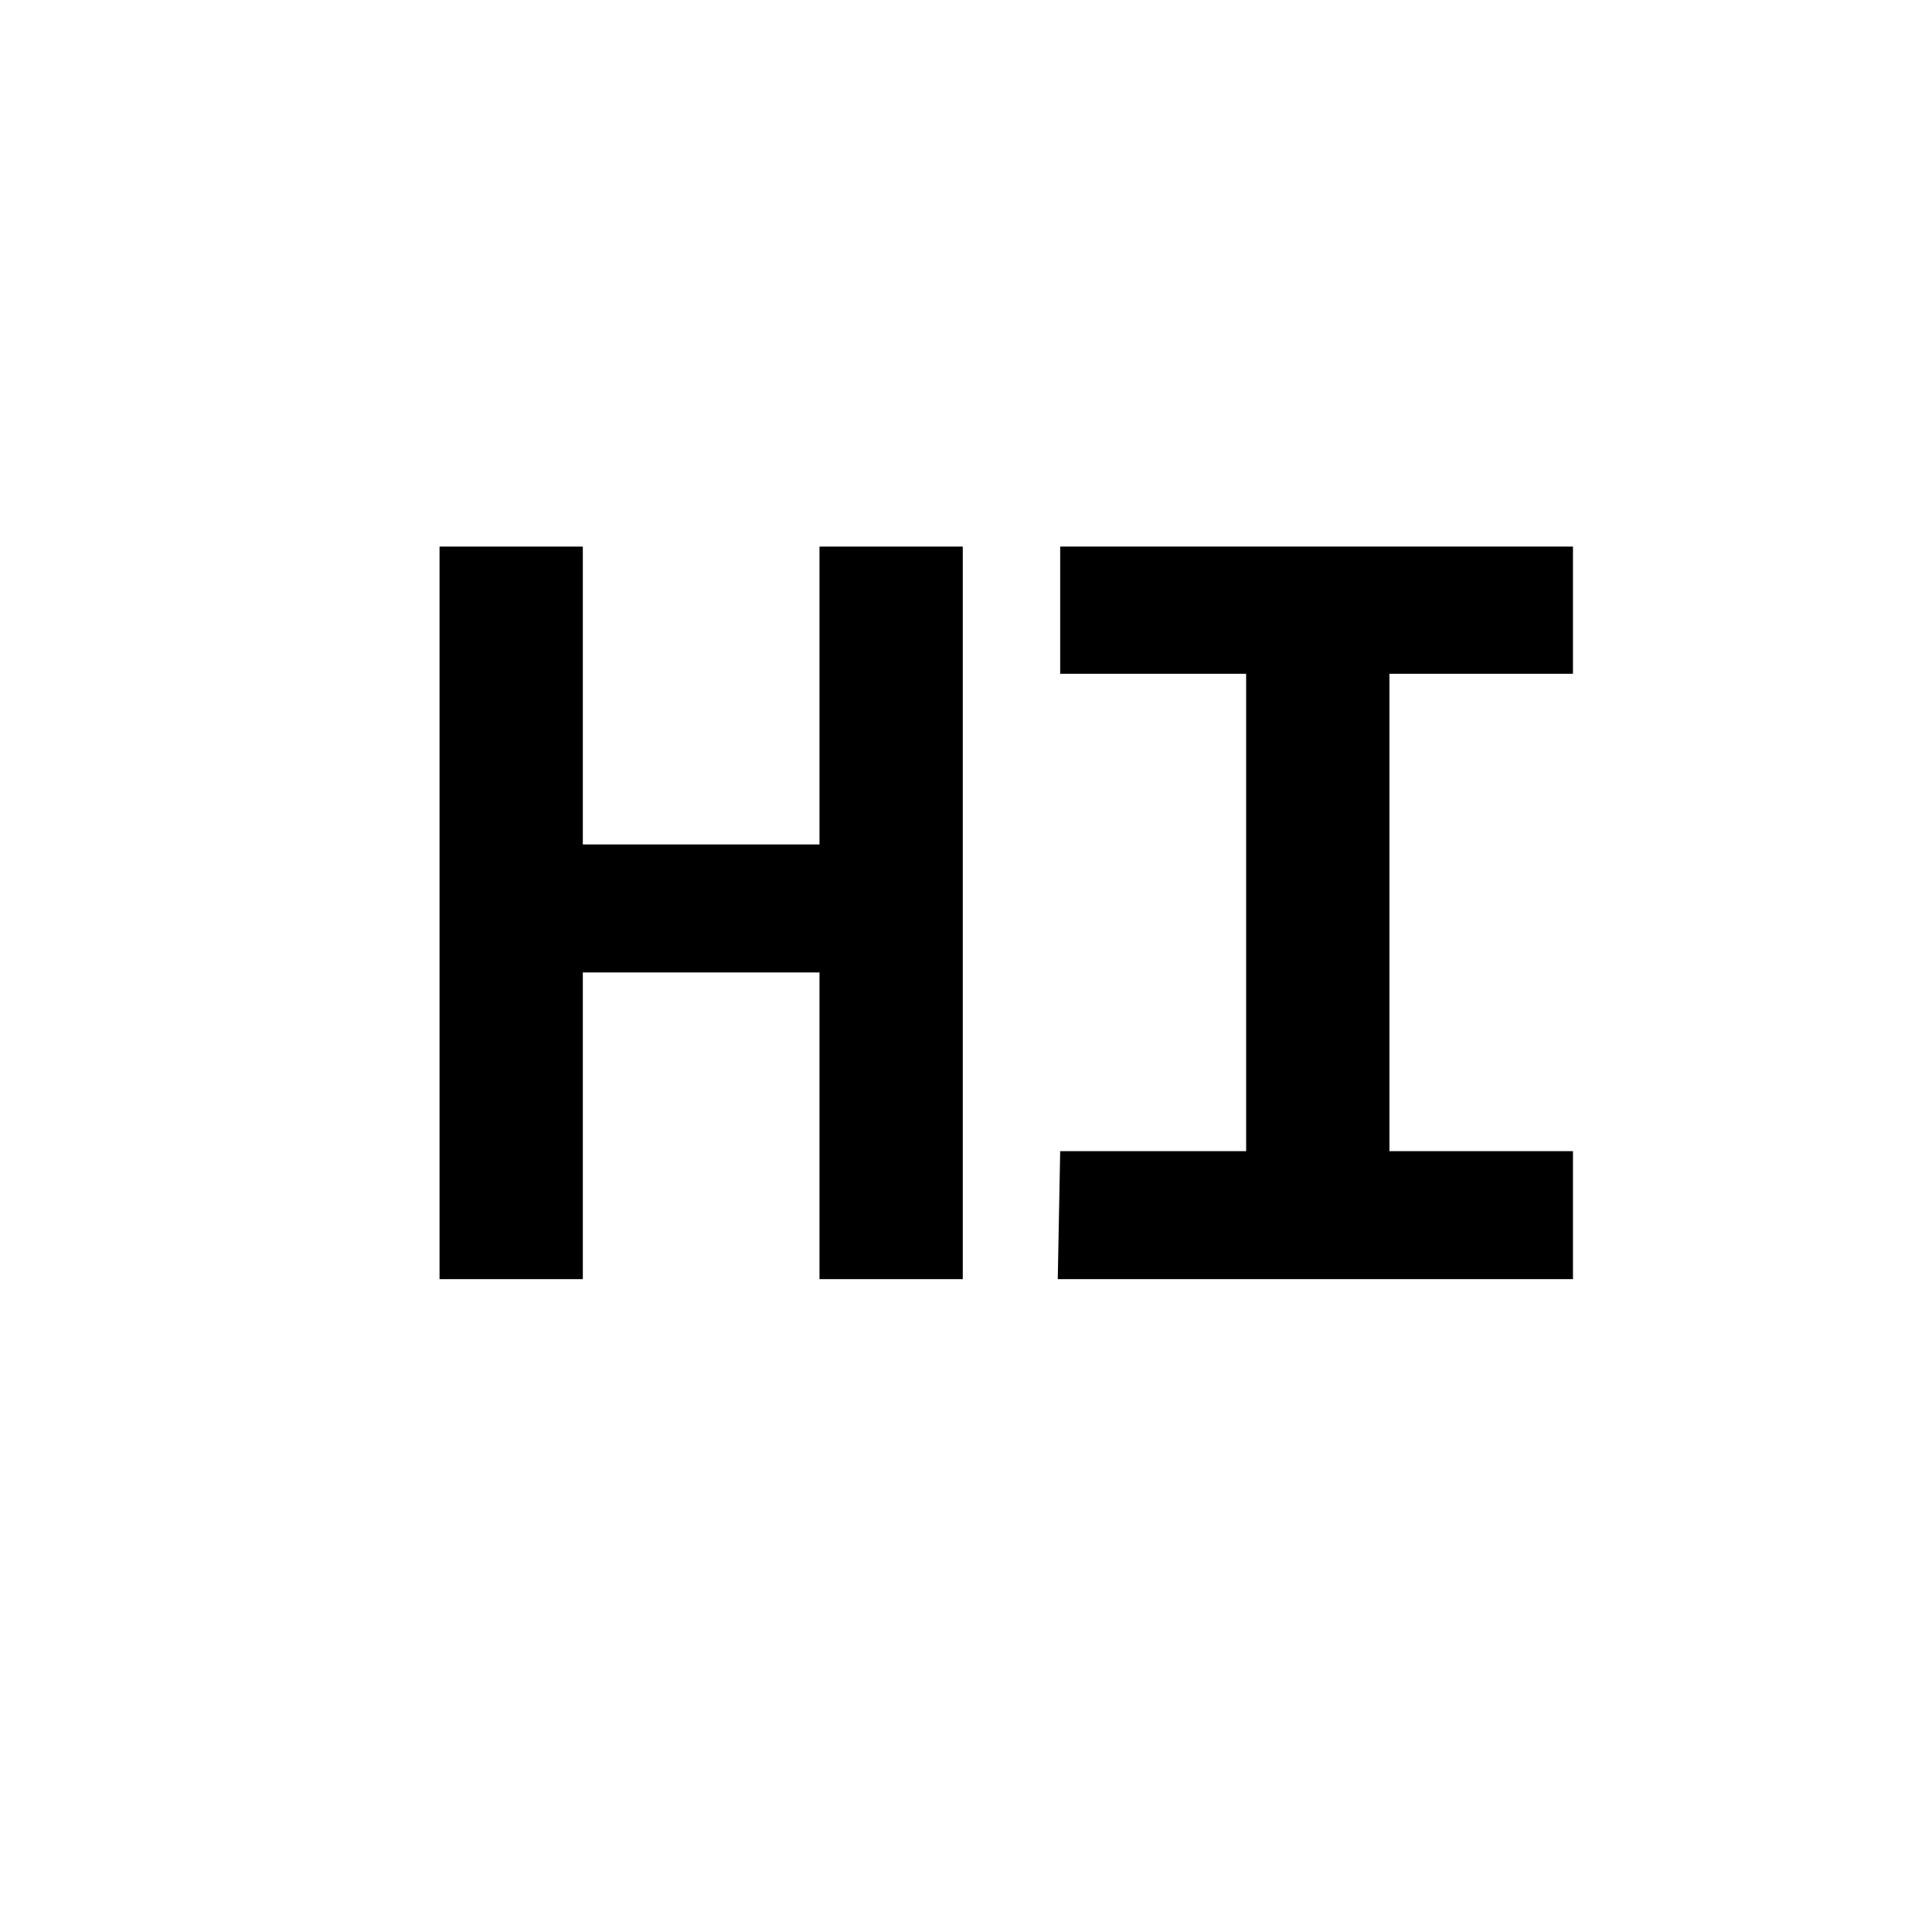
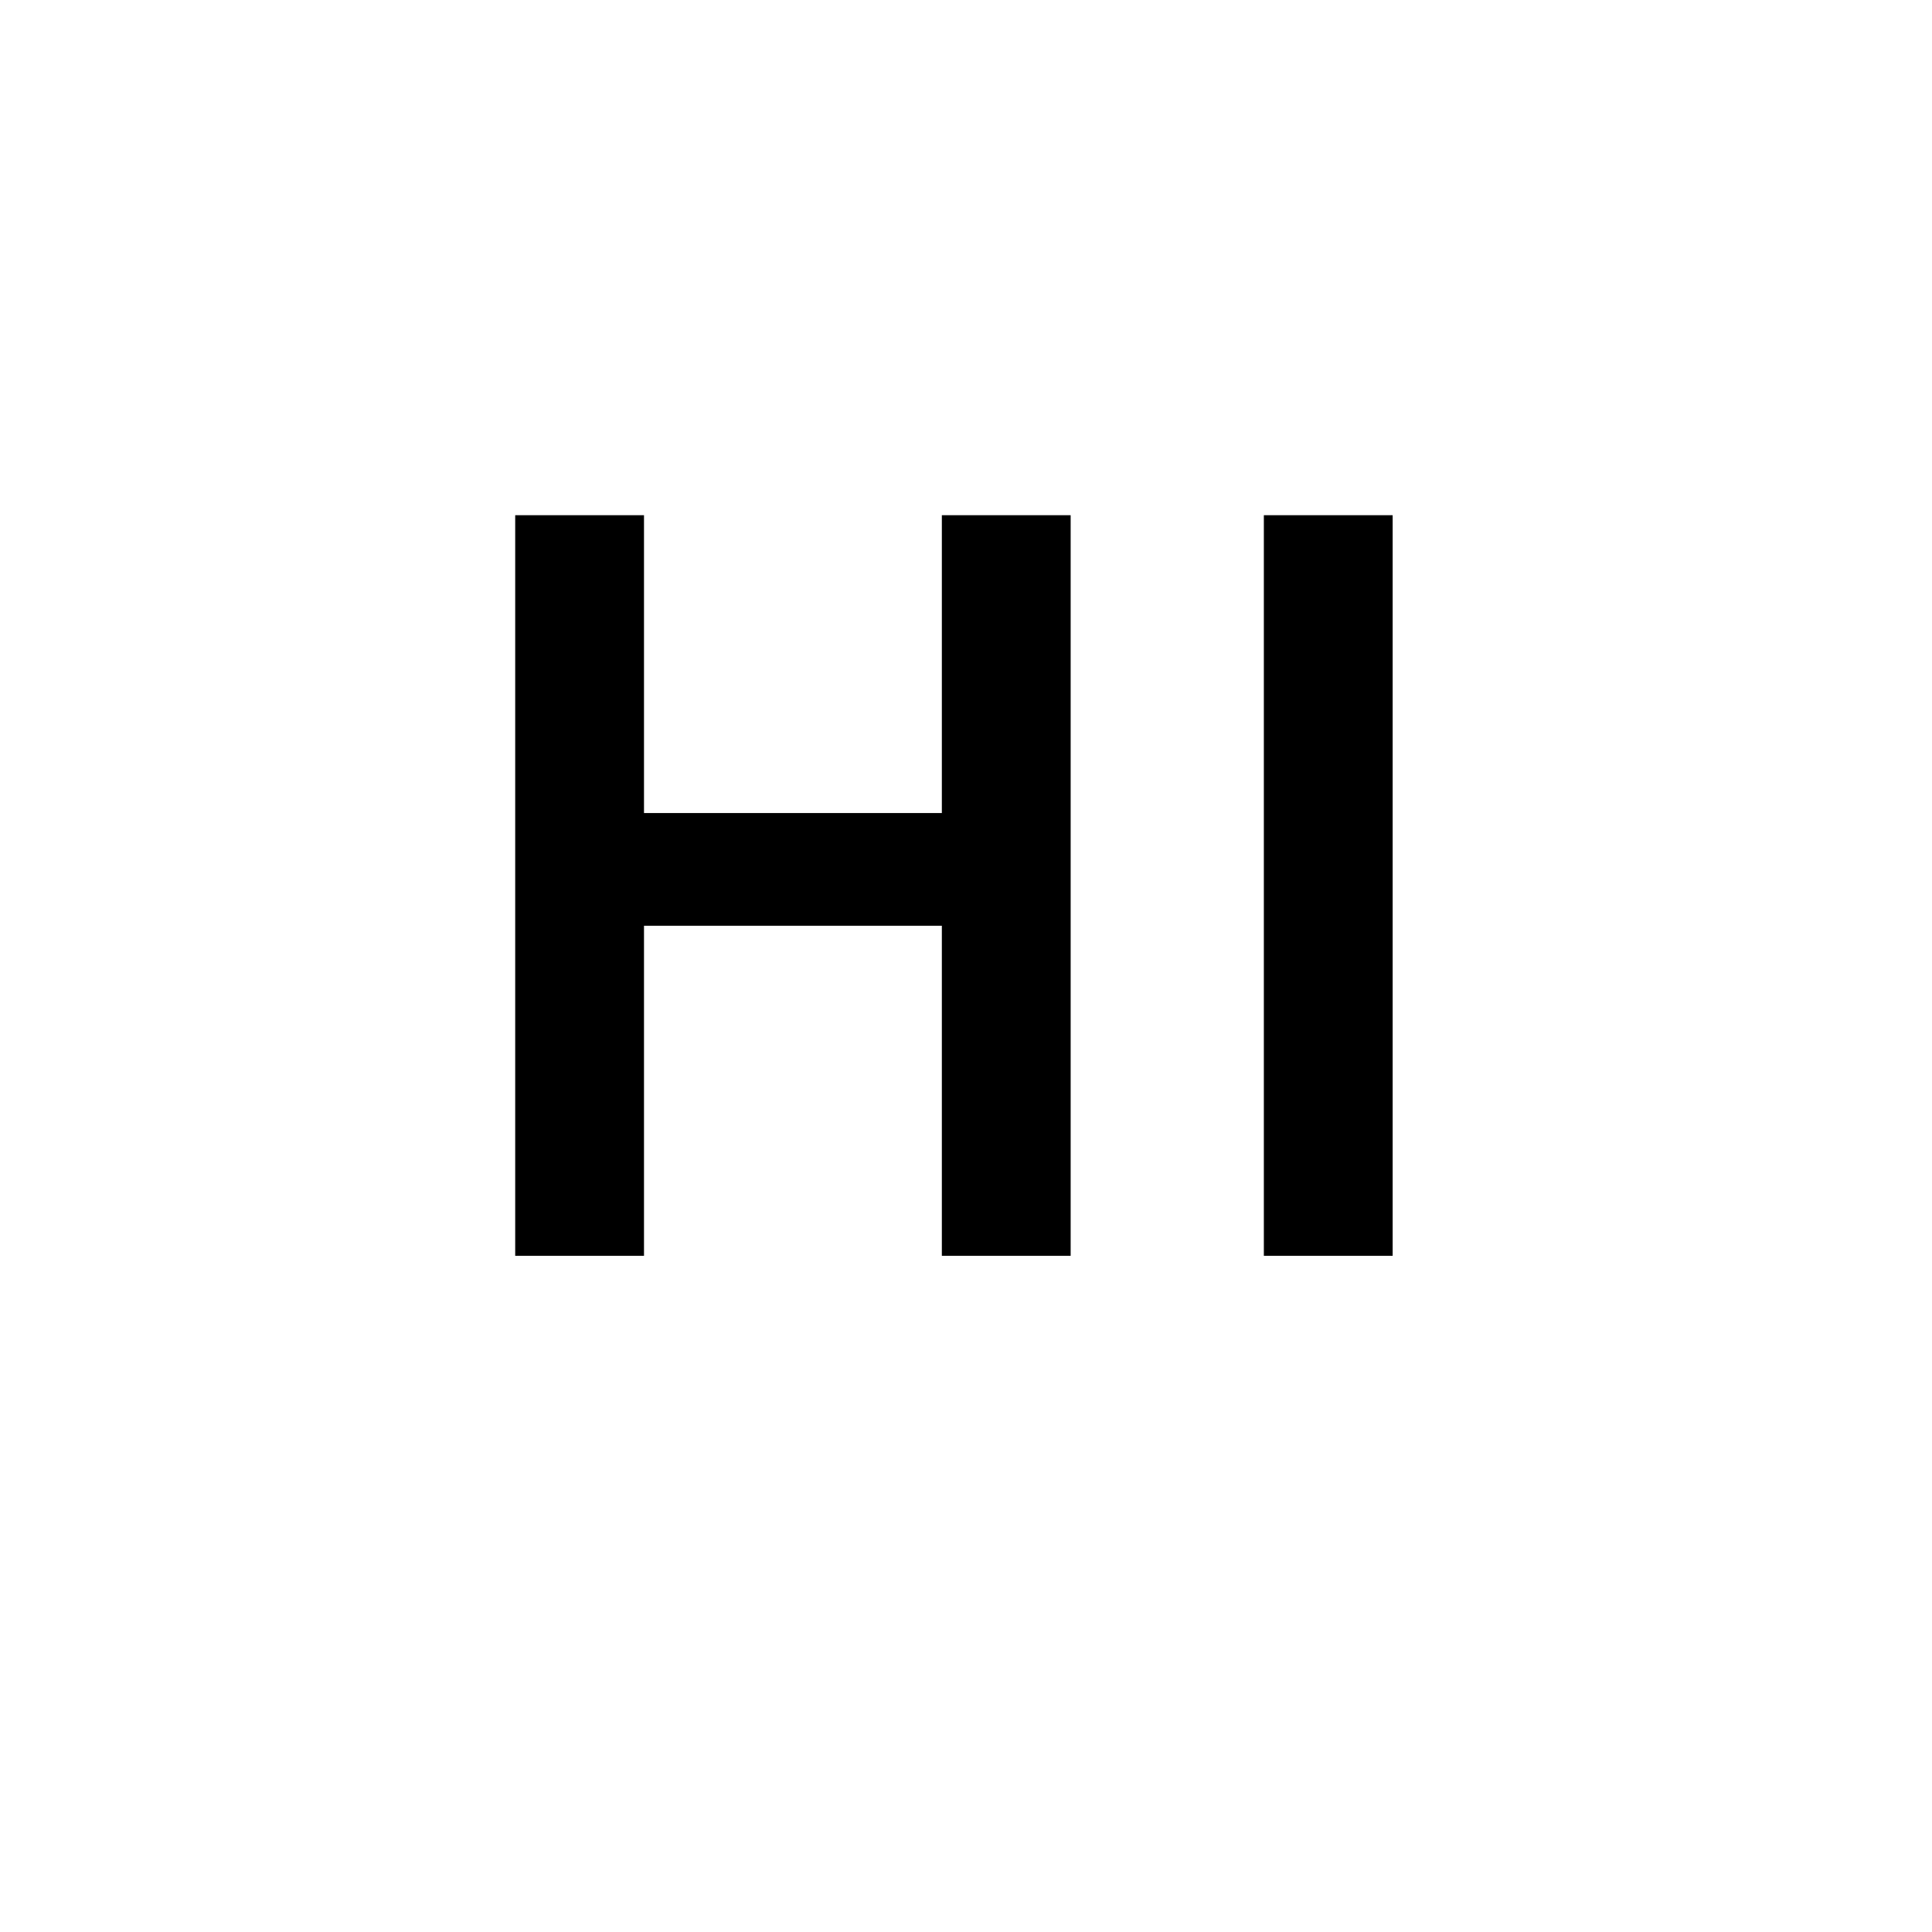
- <svg xmlns="http://www.w3.org/2000/svg" width="24" height="24" viewBox="0 0 24 24">
-   <path d="M-.54.11h24v24h-24Z" transform="translate(0.54 -0.11)" style="fill:none" />
-   <path d="M9.64,12.19H6.7V16H4.92V6.9H6.7v3.7H9.64V6.9h1.78V16H9.64Z" transform="translate(0.54 -0.11)" />
-   <path d="M12.63,14.41h2.31V8.48H12.63V6.9H19V8.48H16.72v5.93H19V16h-6.4Z" transform="translate(0.54 -0.11)" />
+ <svg xmlns="http://www.w3.org/2000/svg" version="1.1" id="Layer_1" x="0px" y="0px" viewBox="0 0 24 24" style="enable-background:new 0 0 24 24;" xml:space="preserve">
+   <style type="text/css">
+ 	.st0{fill:none;}
+ </style>
+   <path class="st0" d="M0,0h24v24H0L0,0z" />
+   <g>
+     <path d="M6.4,15.6V6.4H8v3.7h3.7V6.4h1.6v9.2h-1.6v-4.1H8v4.1H6.4z" />
+     <path d="M15.7,15.6V6.4h1.6v9.2H15.7z" />
+   </g>
</svg>
